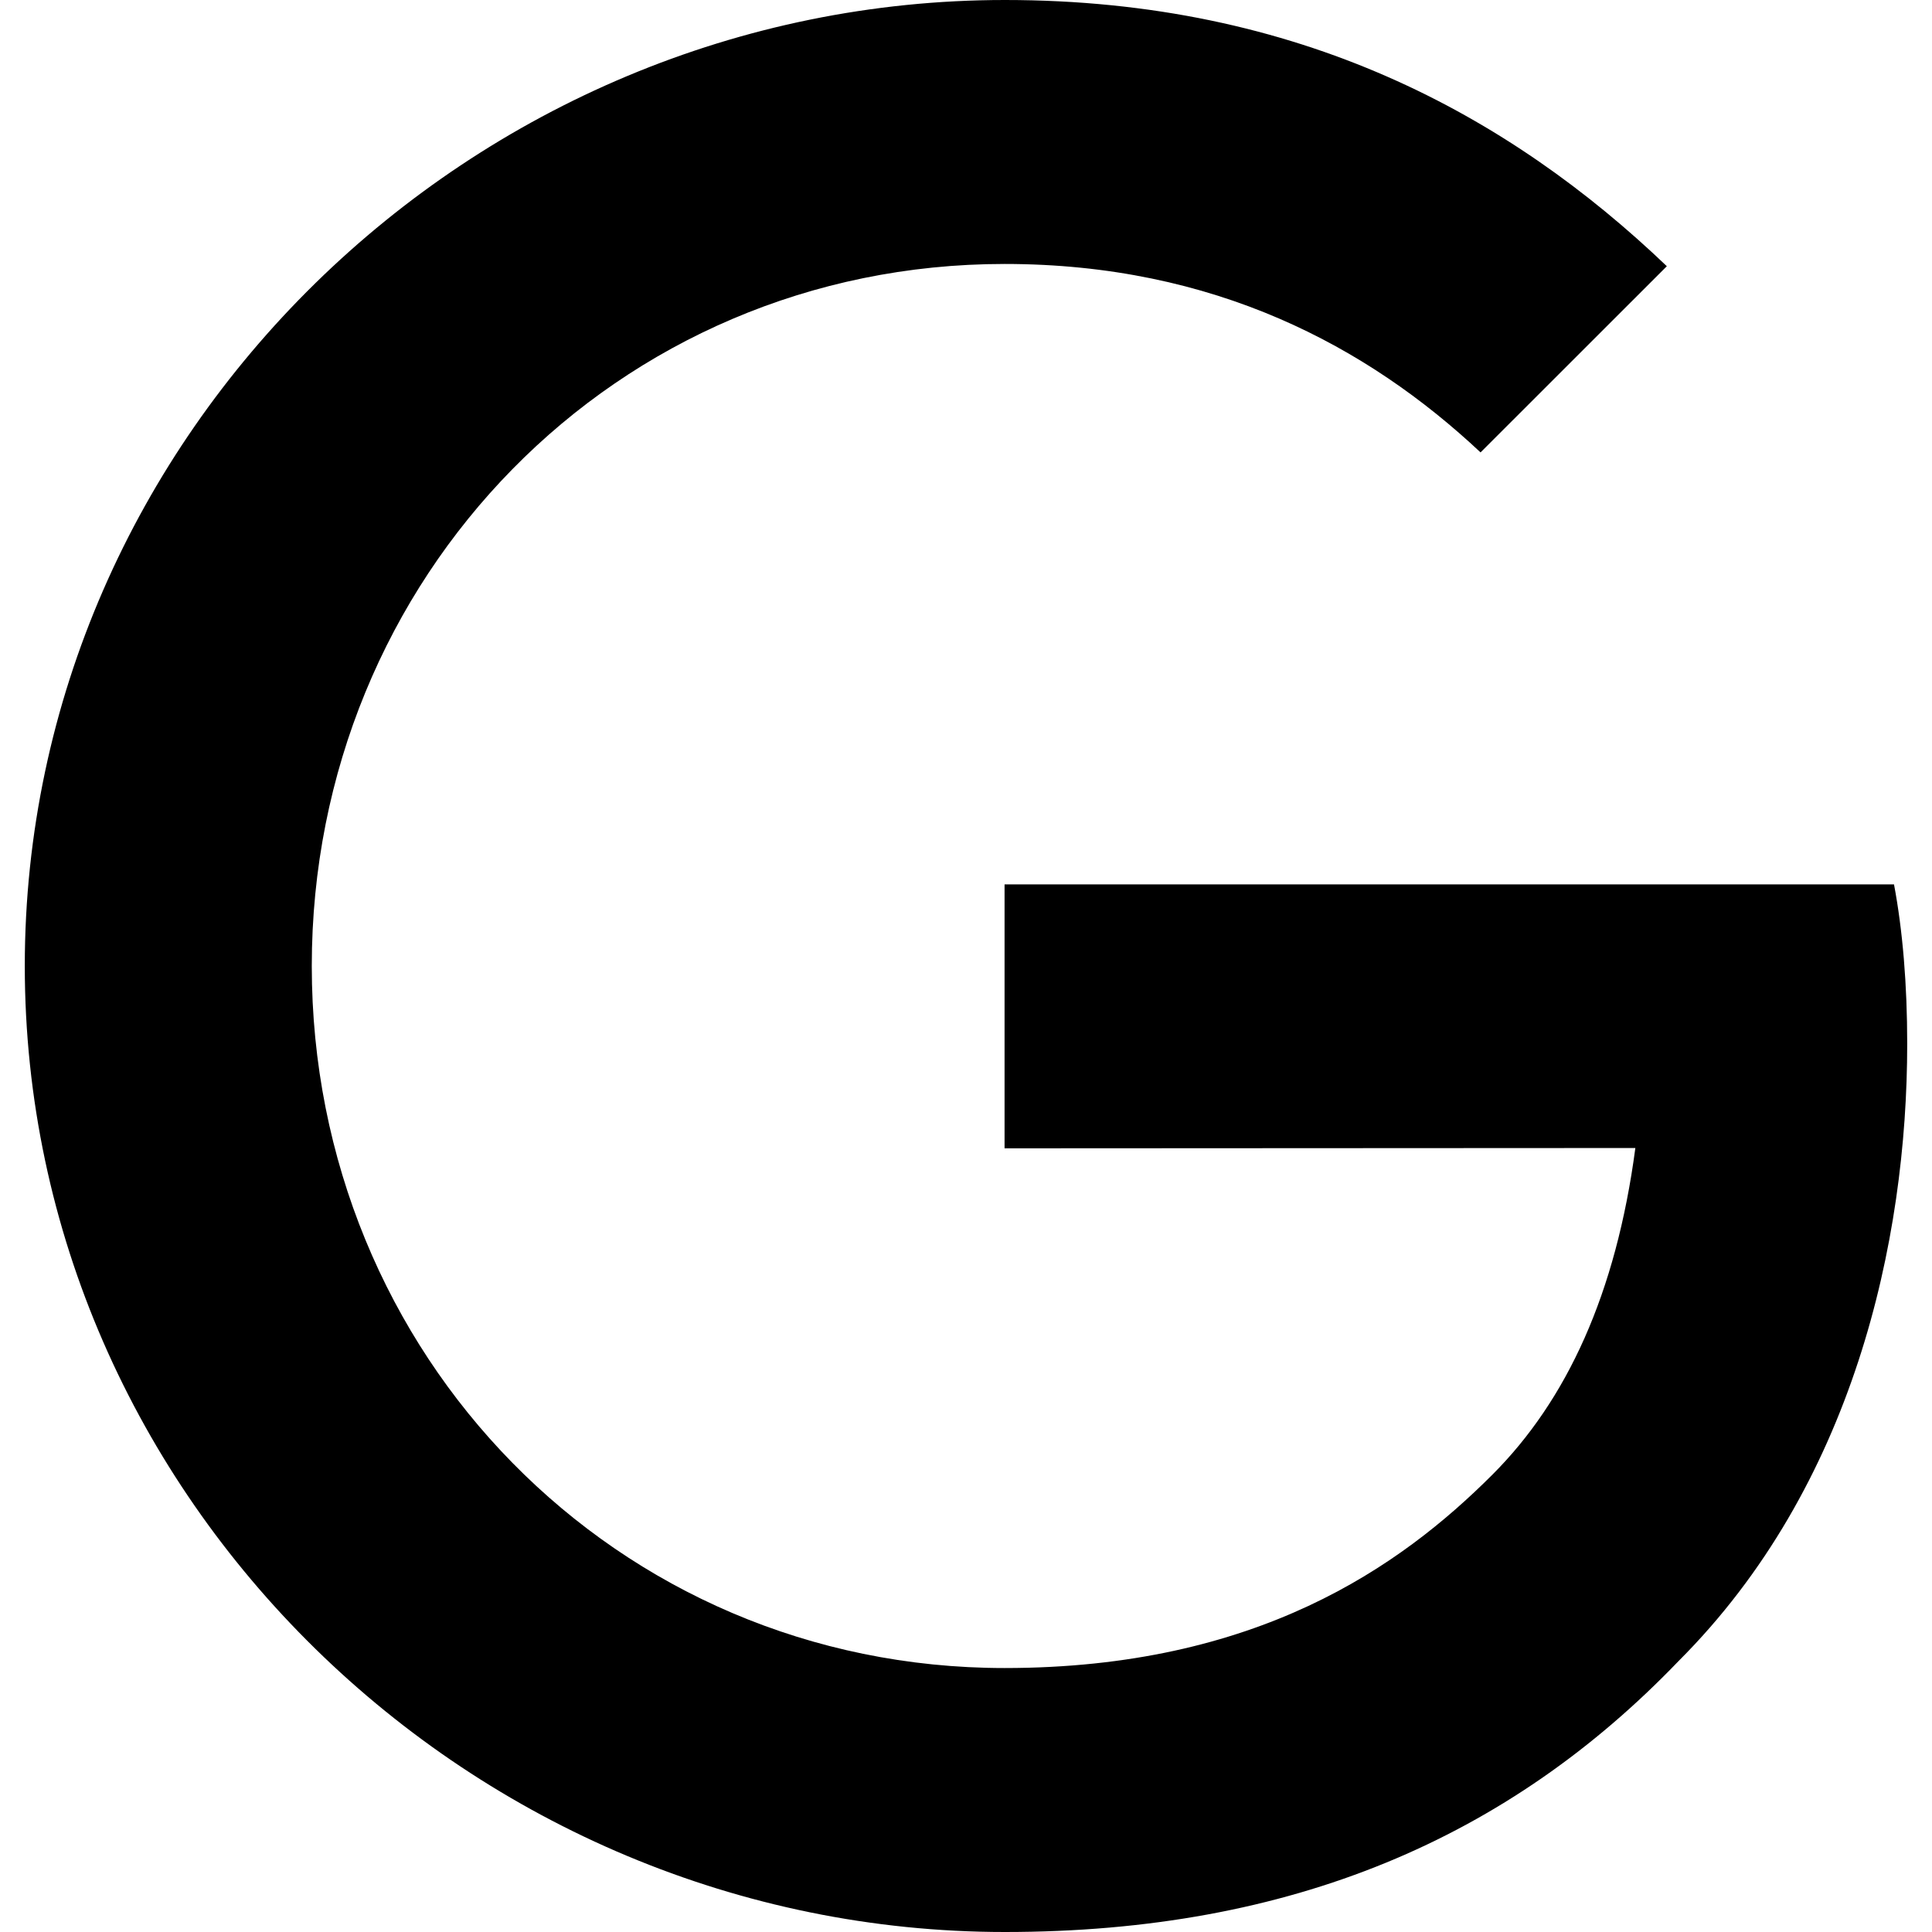
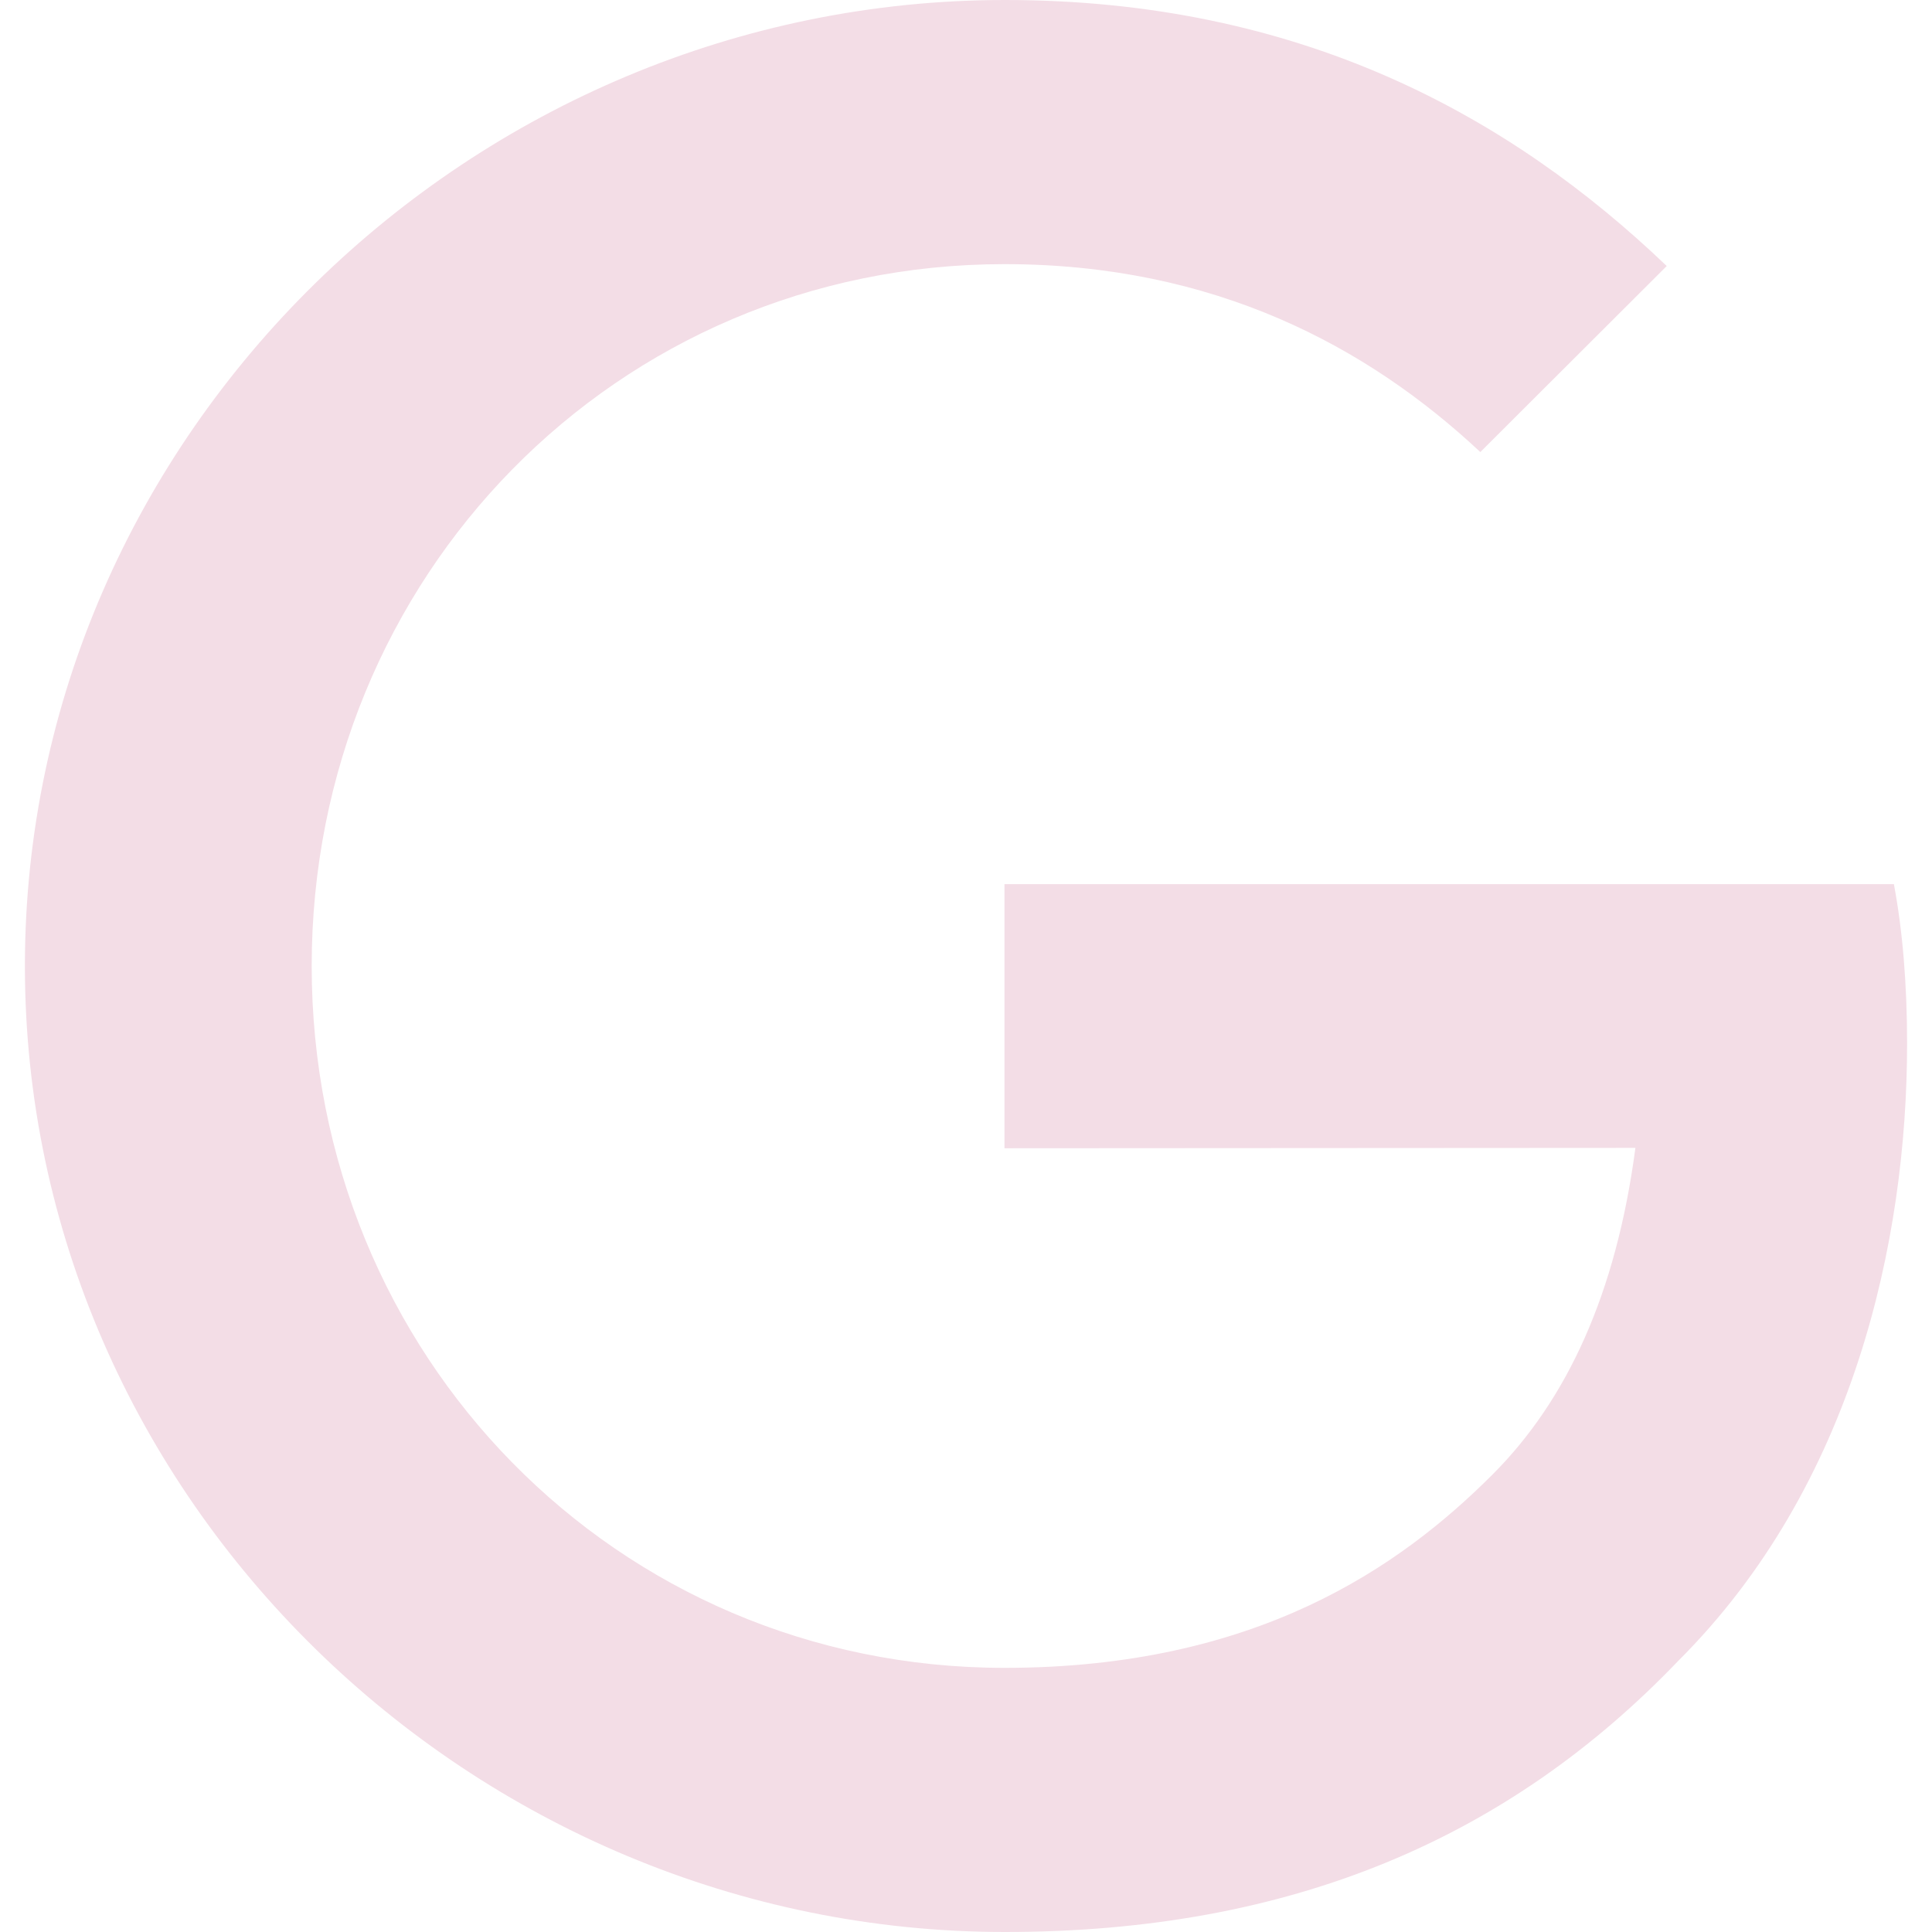
- <svg xmlns="http://www.w3.org/2000/svg" version="1.1" id="Capa_1" x="0px" y="0px" viewBox="0 0 24 24" style="enable-background:new 0 0 24 24;" xml:space="preserve" width="512" height="512">
+ <svg xmlns="http://www.w3.org/2000/svg" version="1.1" id="Capa_1" x="0px" y="0px" viewBox="0 0 512 512" style="enable-background:new 0 0 512 512;" xml:space="preserve">
+   <style type="text/css">
+ 	.st0{fill:#F3DDE6;}
+ </style>
  <g>
-     <path d="M12.479,14.265v-3.279h11.049c0.108,0.571,0.164,1.247,0.164,1.979c0,2.46-0.672,5.502-2.84,7.669   C18.744,22.829,16.051,24,12.483,24C5.869,24,0.308,18.613,0.308,12S5.869,0,12.483,0c3.659,0,6.265,1.436,8.223,3.307L18.392,5.62   c-1.404-1.317-3.307-2.341-5.913-2.341C7.65,3.279,3.873,7.171,3.873,12s3.777,8.721,8.606,8.721c3.132,0,4.916-1.258,6.059-2.401   c0.927-0.927,1.537-2.251,1.777-4.059L12.479,14.265z" />
+     <path class="st0" d="M266.2,304.3v-70h235.7c2.3,12.2,3.5,26.6,3.5,42.2c0,52.5-14.3,117.4-60.6,163.6   C399.9,487,342.4,512,266.3,512C125.2,512,6.6,397.1,6.6,256S125.2,0,266.3,0C344.4,0,400,30.6,441.7,70.5l-49.4,49.3   C362.4,91.8,321.8,70,266.2,70c-103,0-183.6,83-183.6,186s80.6,186,183.6,186c66.8,0,104.9-26.8,129.3-51.2   c19.8-19.8,32.8-48,37.9-86.6L266.2,304.3z" />
  </g>
</svg>
